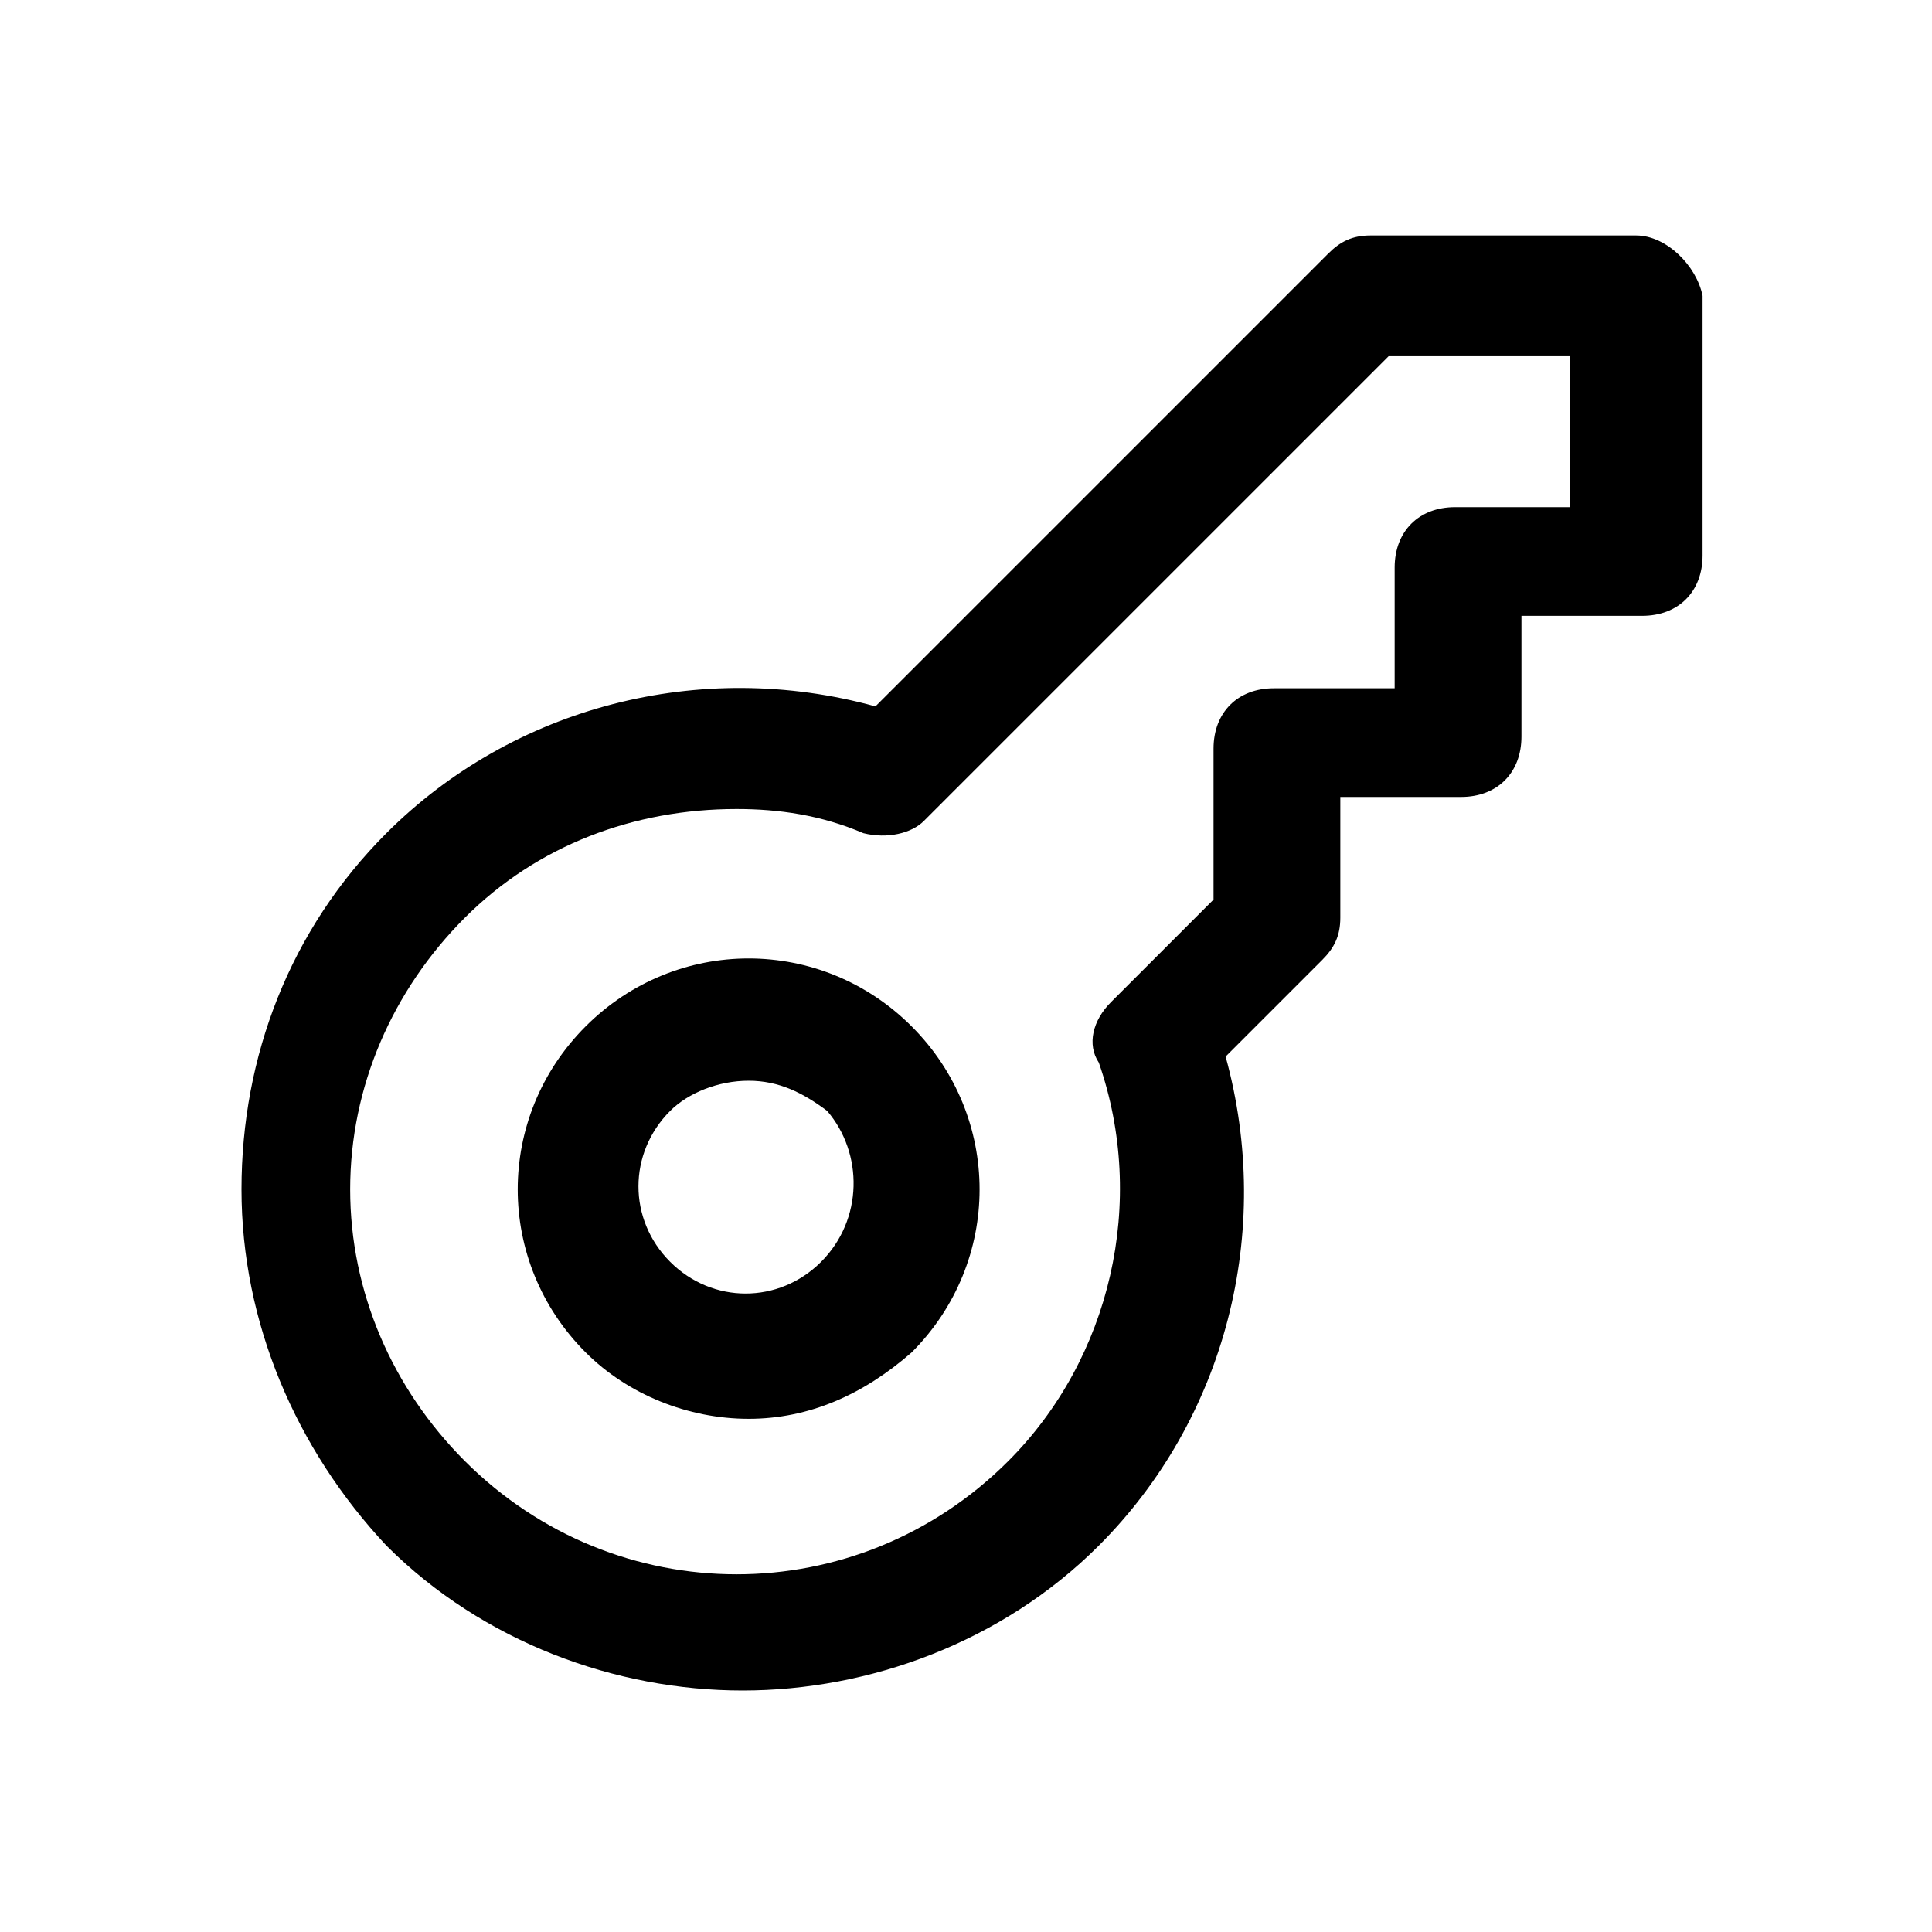
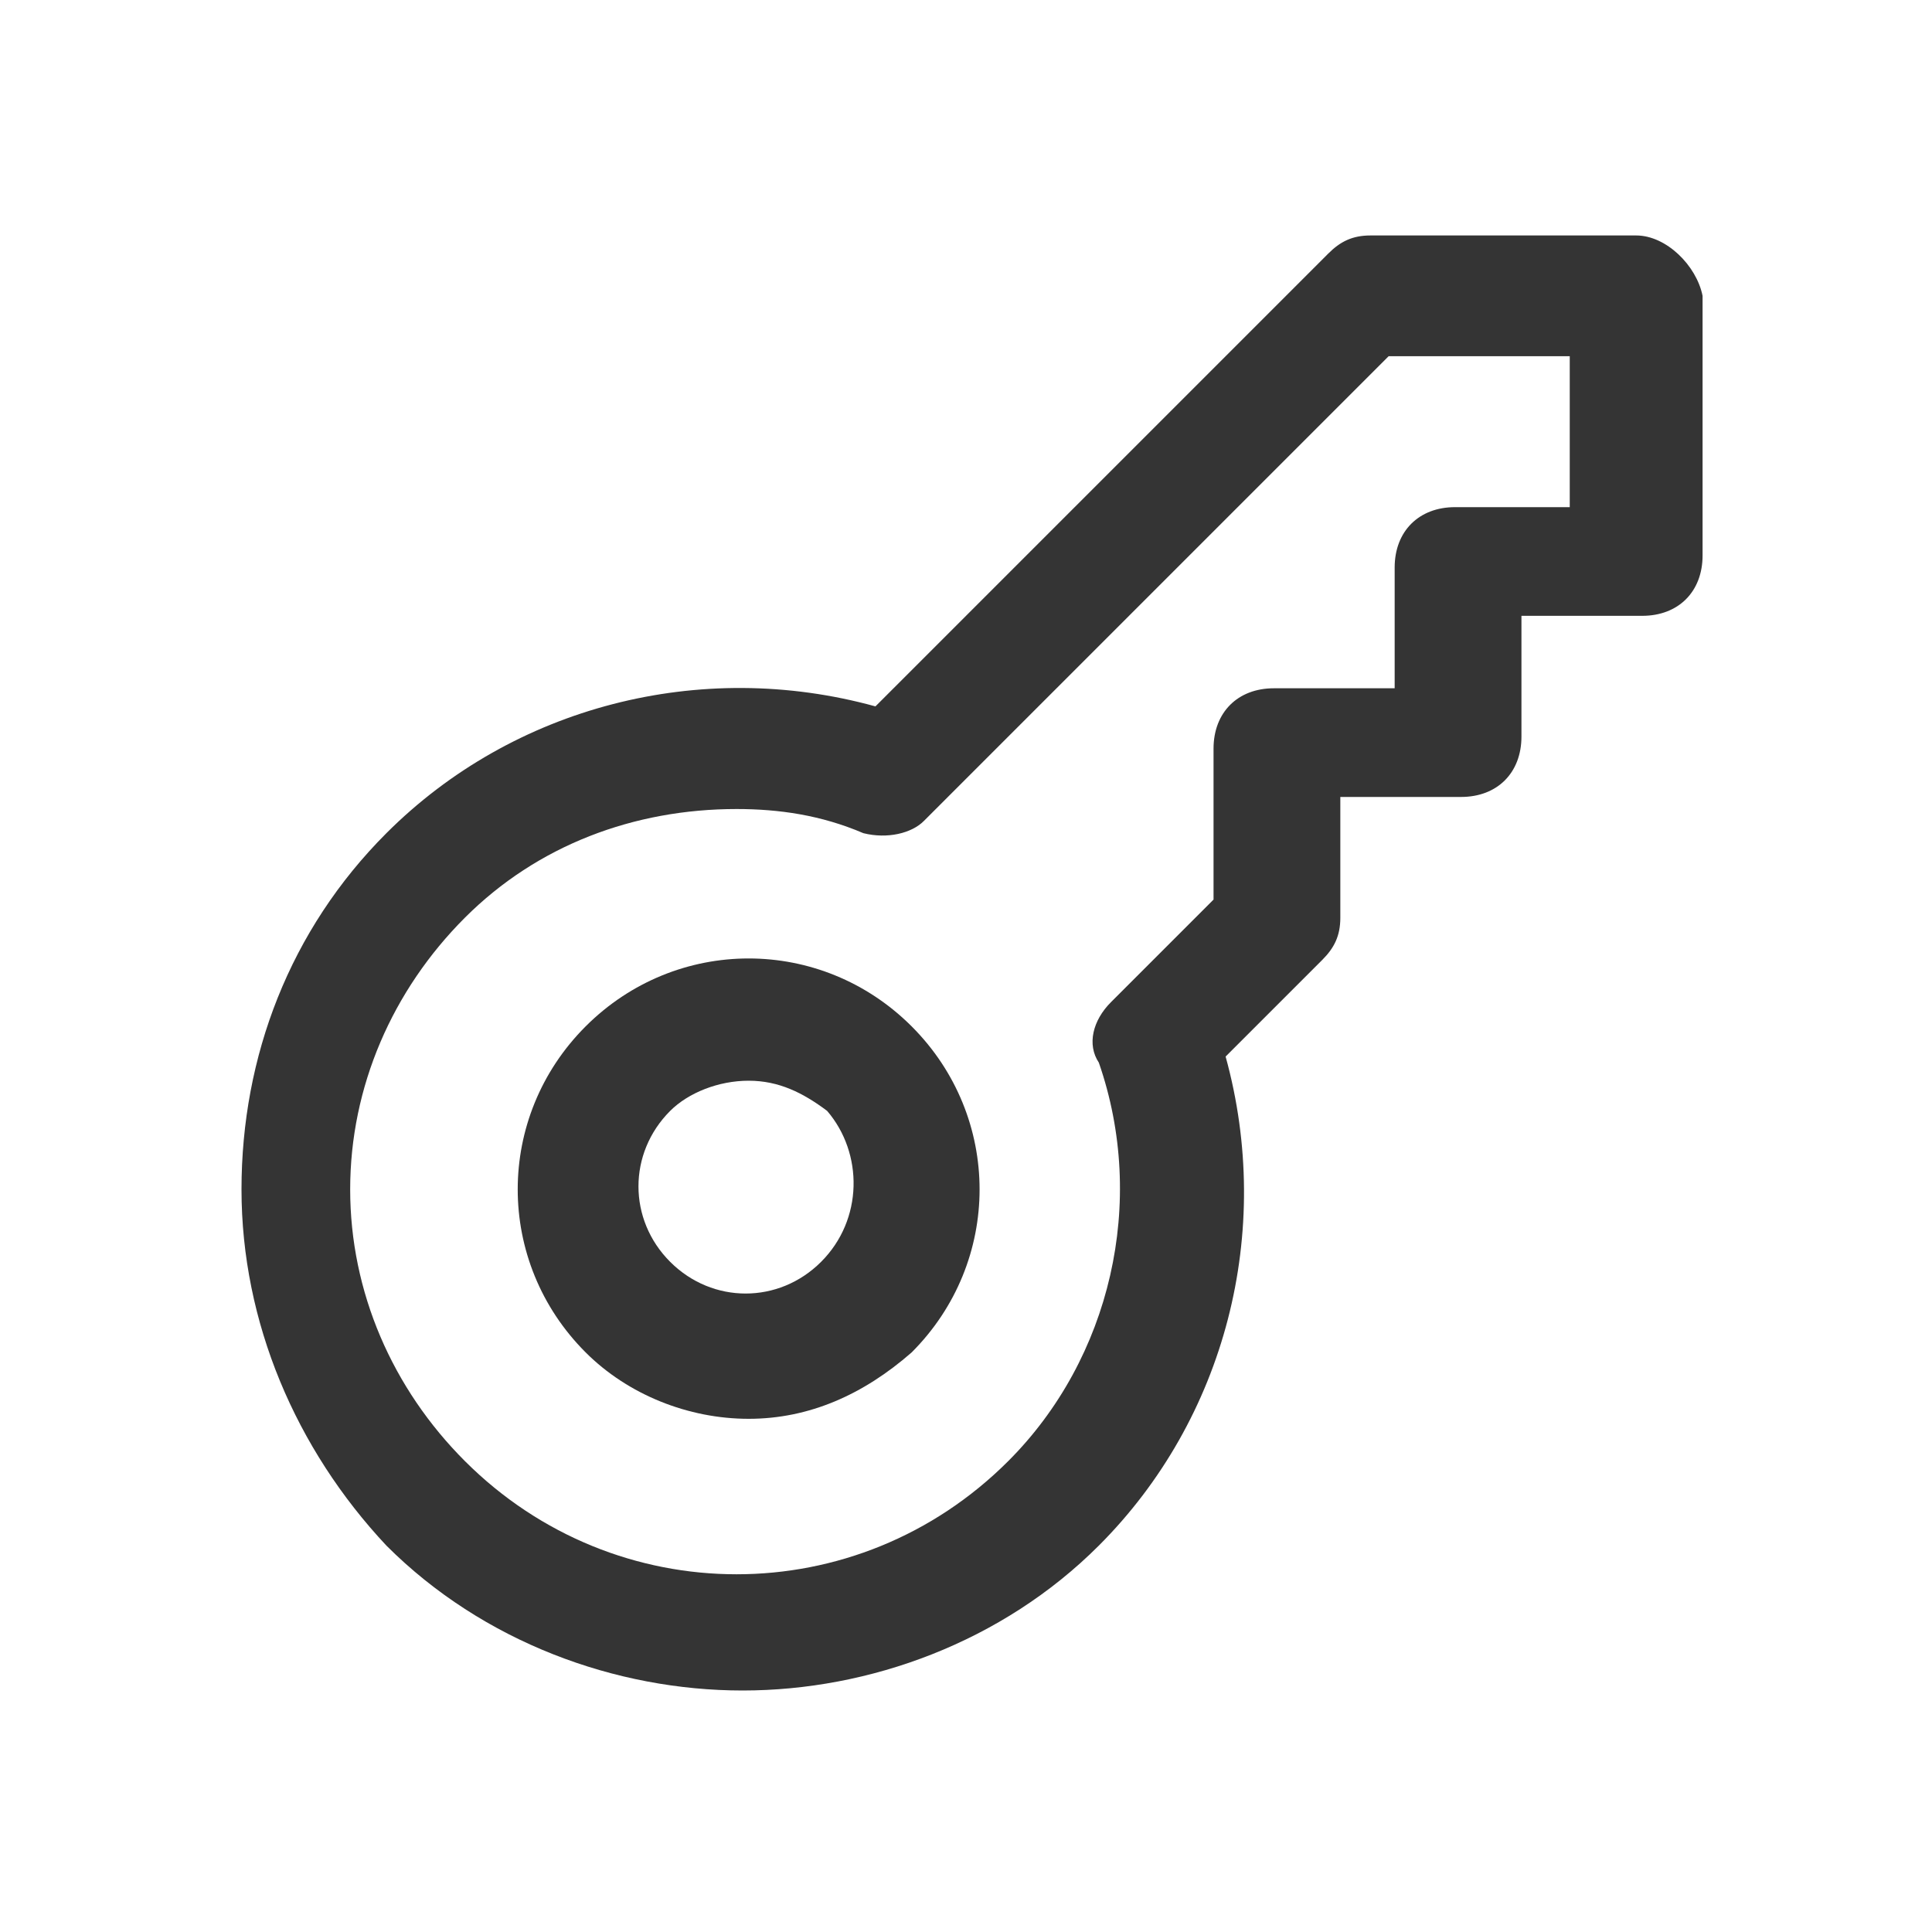
<svg xmlns="http://www.w3.org/2000/svg" width="32" height="32" viewBox="0 0 32 32" fill="none">
-   <path d="M27.1 3.9H22.7C22.4 3.9 22.2 4 22 4.2L14.5 11.7C11.6 10.9 8.5 11.7 6.4 13.8C4.8 15.4 4 17.5 4 19.7C4 21.9 4.9 24 6.4 25.6C8 27.2 10.2 28 12.3 28C14.4 28 16.6 27.2 18.2 25.6C20.3 23.5 21.1 20.4 20.3 17.5L21.9 15.9C22.1 15.7 22.2 15.5 22.2 15.2V13.2H24.2C24.8 13.2 25.2 12.8 25.2 12.2V10.2H27.2C27.8 10.2 28.2 9.8 28.2 9.2V4.9C28.1 4.4 27.6 3.9 27.1 3.9ZM26.1 8.4H24.1C23.5 8.4 23.1 8.8 23.1 9.4V11.4H21.1C20.5 11.4 20.1 11.8 20.1 12.4V14.9L18.4 16.6C18.1 16.9 18 17.3 18.2 17.6C19 19.9 18.4 22.5 16.7 24.2C14.2 26.7 10.2 26.7 7.7 24.2C6.5 23 5.8 21.4 5.8 19.7C5.8 18 6.5 16.4 7.7 15.2C8.9 14 10.5 13.4 12.2 13.4C12.9 13.4 13.6 13.5 14.3 13.8C14.7 13.9 15.1 13.8 15.3 13.6L23 5.9H26V8.4H26.1Z" fill="black" />
-   <path d="M9.7 17C8.2 18.5 8.2 20.9 9.7 22.4C10.4 23.1 11.4 23.5 12.4 23.5C13.4 23.5 14.3 23.1 15.1 22.4C16.6 20.9 16.6 18.5 15.1 17C13.6 15.5 11.2 15.5 9.7 17ZM13.6 20.9C12.9 21.6 11.8 21.6 11.1 20.9C10.4 20.2 10.4 19.1 11.1 18.4C11.4 18.1 11.9 17.9 12.4 17.9C12.9 17.9 13.3 18.1 13.7 18.4C14.3 19.1 14.3 20.2 13.6 20.9Z" fill="black" />
+   <path d="M27.1 3.9H22.7C22.4 3.9 22.2 4 22 4.2L14.5 11.7C11.6 10.9 8.5 11.7 6.4 13.8C4.8 15.4 4 17.5 4 19.7C4 21.9 4.9 24 6.4 25.6C8 27.2 10.2 28 12.3 28C14.4 28 16.6 27.2 18.2 25.6C20.3 23.5 21.1 20.4 20.3 17.5L21.9 15.9C22.1 15.7 22.2 15.5 22.2 15.2V13.2H24.2C24.8 13.2 25.2 12.8 25.2 12.2V10.2H27.2C27.8 10.2 28.2 9.8 28.2 9.2V4.9C28.1 4.4 27.6 3.9 27.1 3.9ZM26.1 8.4H24.1C23.5 8.4 23.1 8.8 23.1 9.4V11.4H21.1C20.5 11.4 20.1 11.8 20.1 12.4V14.9L18.4 16.6C18.1 16.9 18 17.3 18.2 17.6C19 19.9 18.4 22.5 16.7 24.2C14.2 26.7 10.2 26.7 7.7 24.2C6.5 23 5.8 21.4 5.8 19.7C5.8 18 6.5 16.4 7.7 15.2C8.9 14 10.5 13.4 12.2 13.4C12.9 13.4 13.6 13.5 14.3 13.8C14.7 13.9 15.1 13.8 15.3 13.6L23 5.9H26V8.4H26.1Z" fill="#343434" />
+   <path d="M9.7 17C8.2 18.5 8.2 20.9 9.7 22.4C10.4 23.1 11.4 23.5 12.4 23.5C13.4 23.5 14.3 23.1 15.1 22.4C16.6 20.9 16.6 18.5 15.1 17C13.6 15.5 11.2 15.5 9.7 17ZM13.6 20.9C12.9 21.6 11.8 21.6 11.1 20.9C10.4 20.2 10.4 19.1 11.1 18.4C11.4 18.1 11.9 17.9 12.4 17.9C12.9 17.9 13.3 18.1 13.7 18.4C14.3 19.1 14.3 20.2 13.6 20.9Z" fill="#343434" />
</svg>
